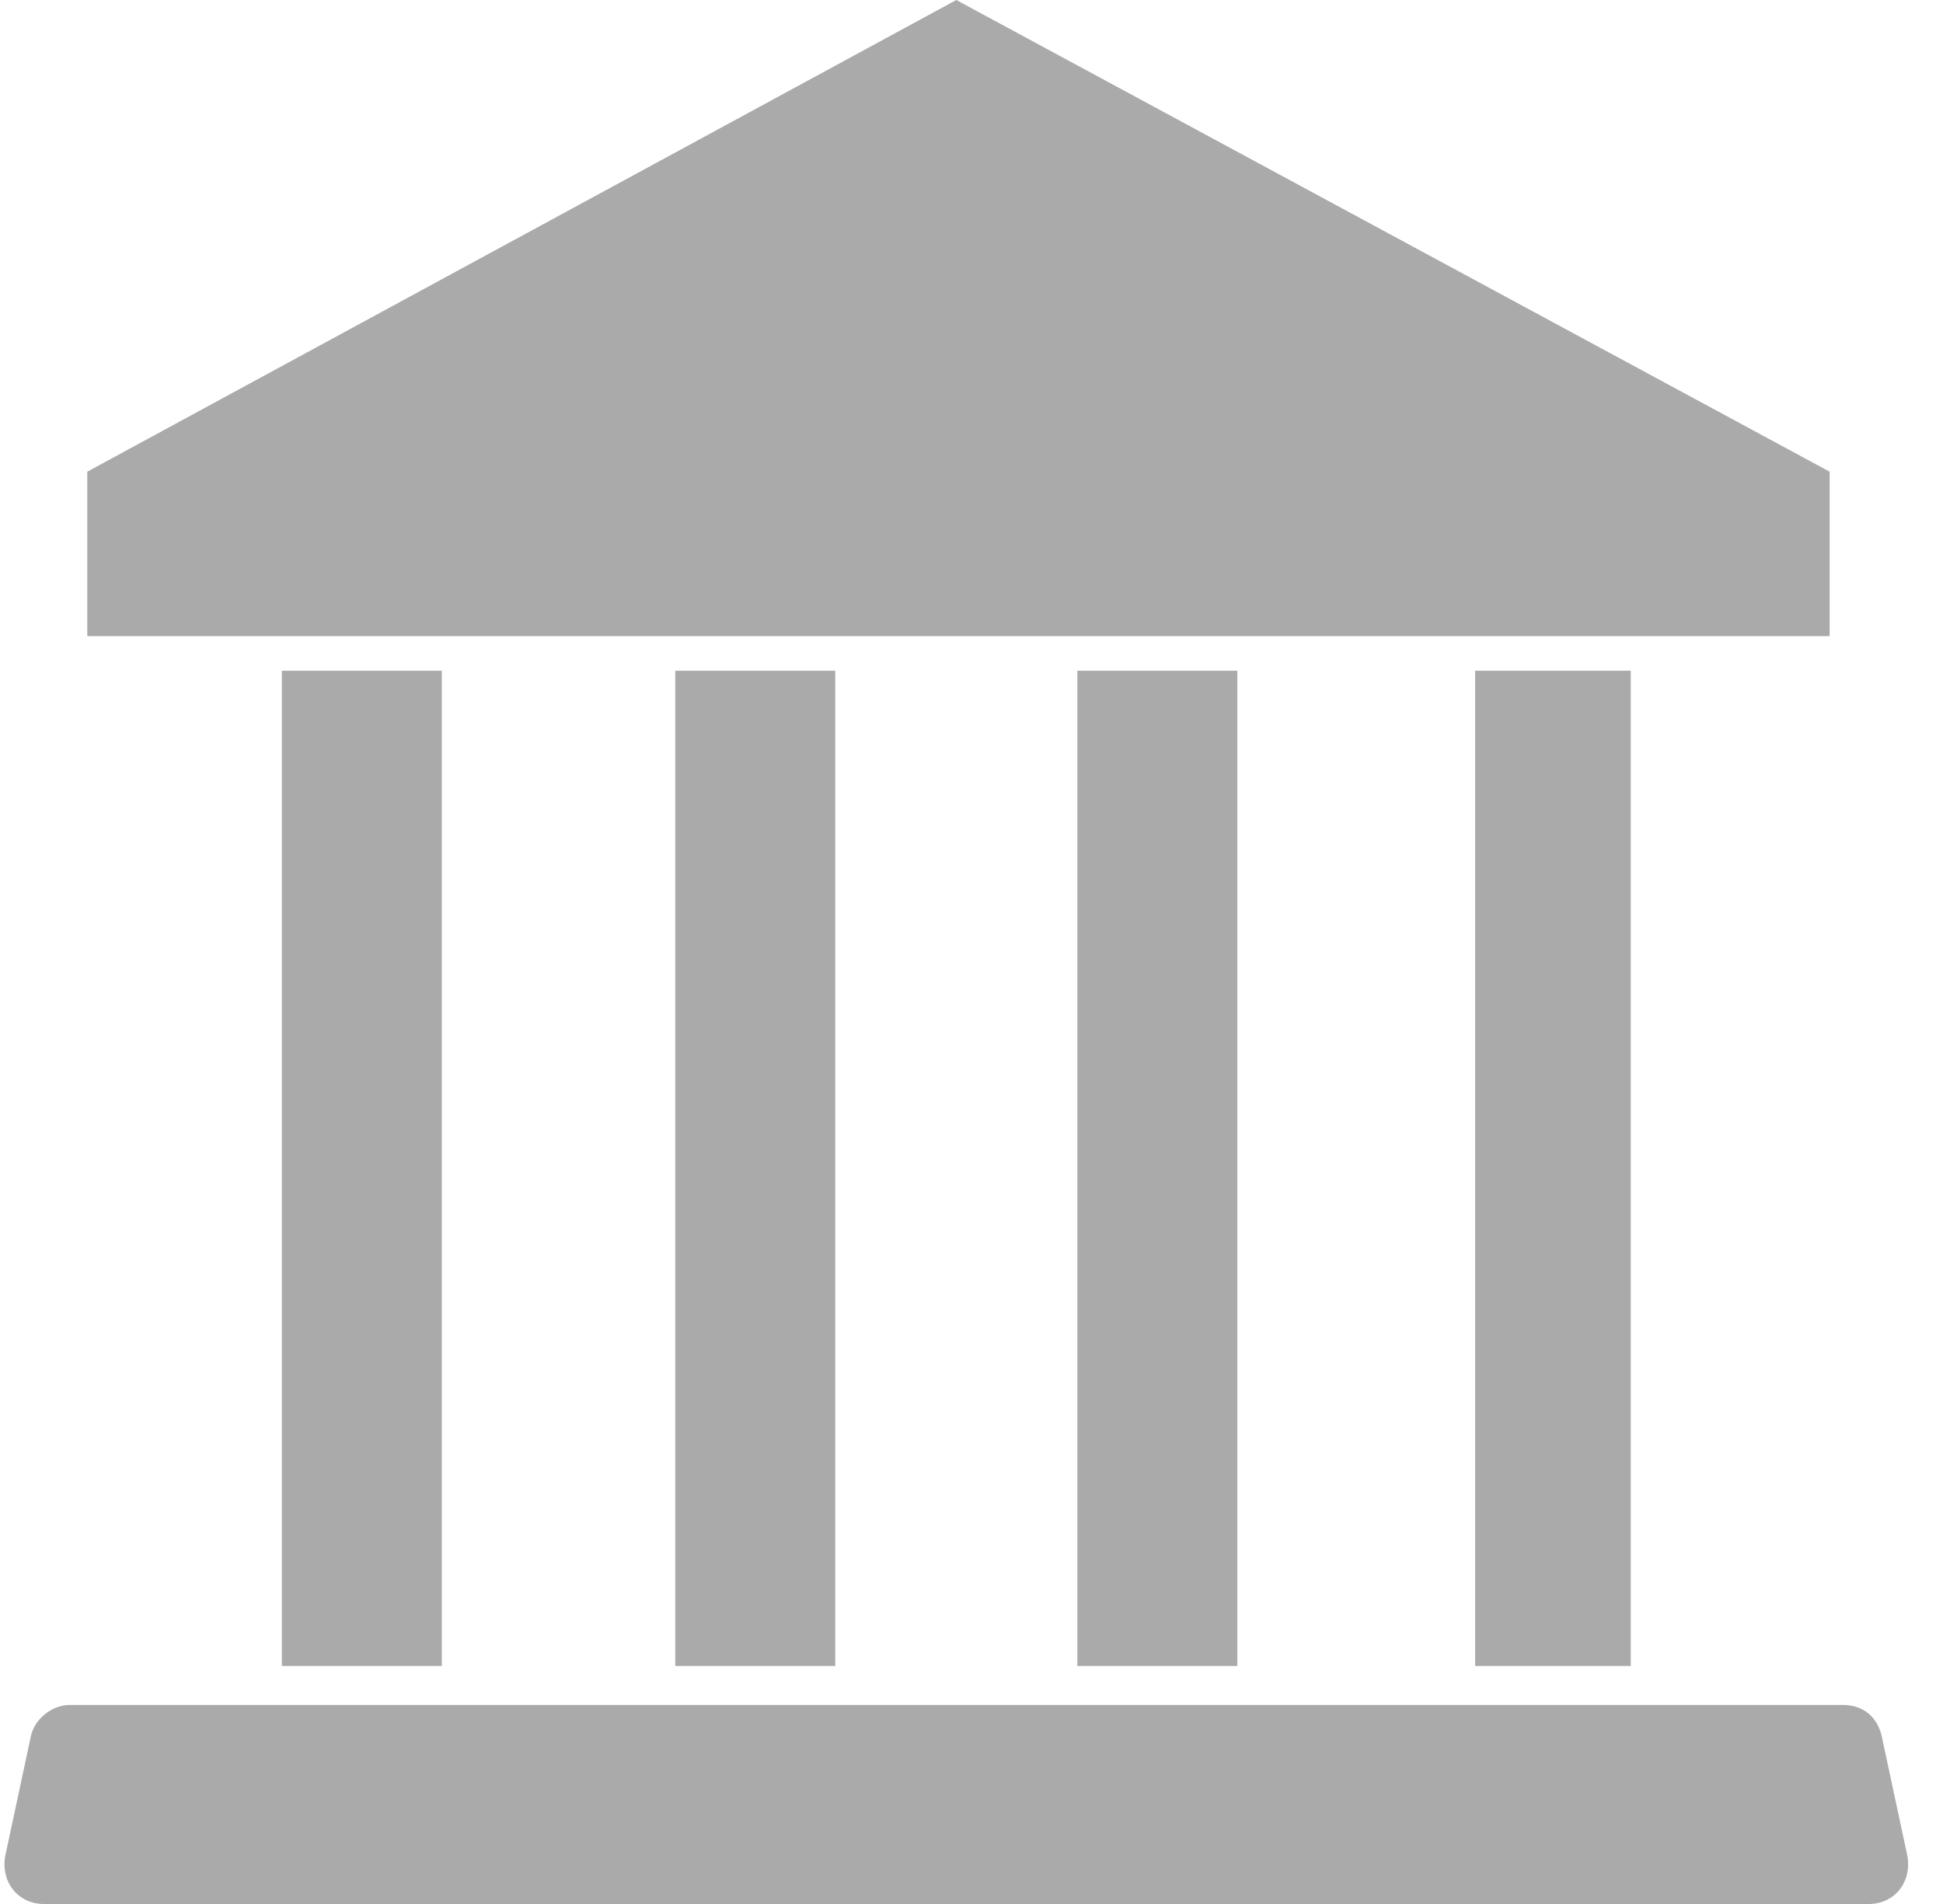
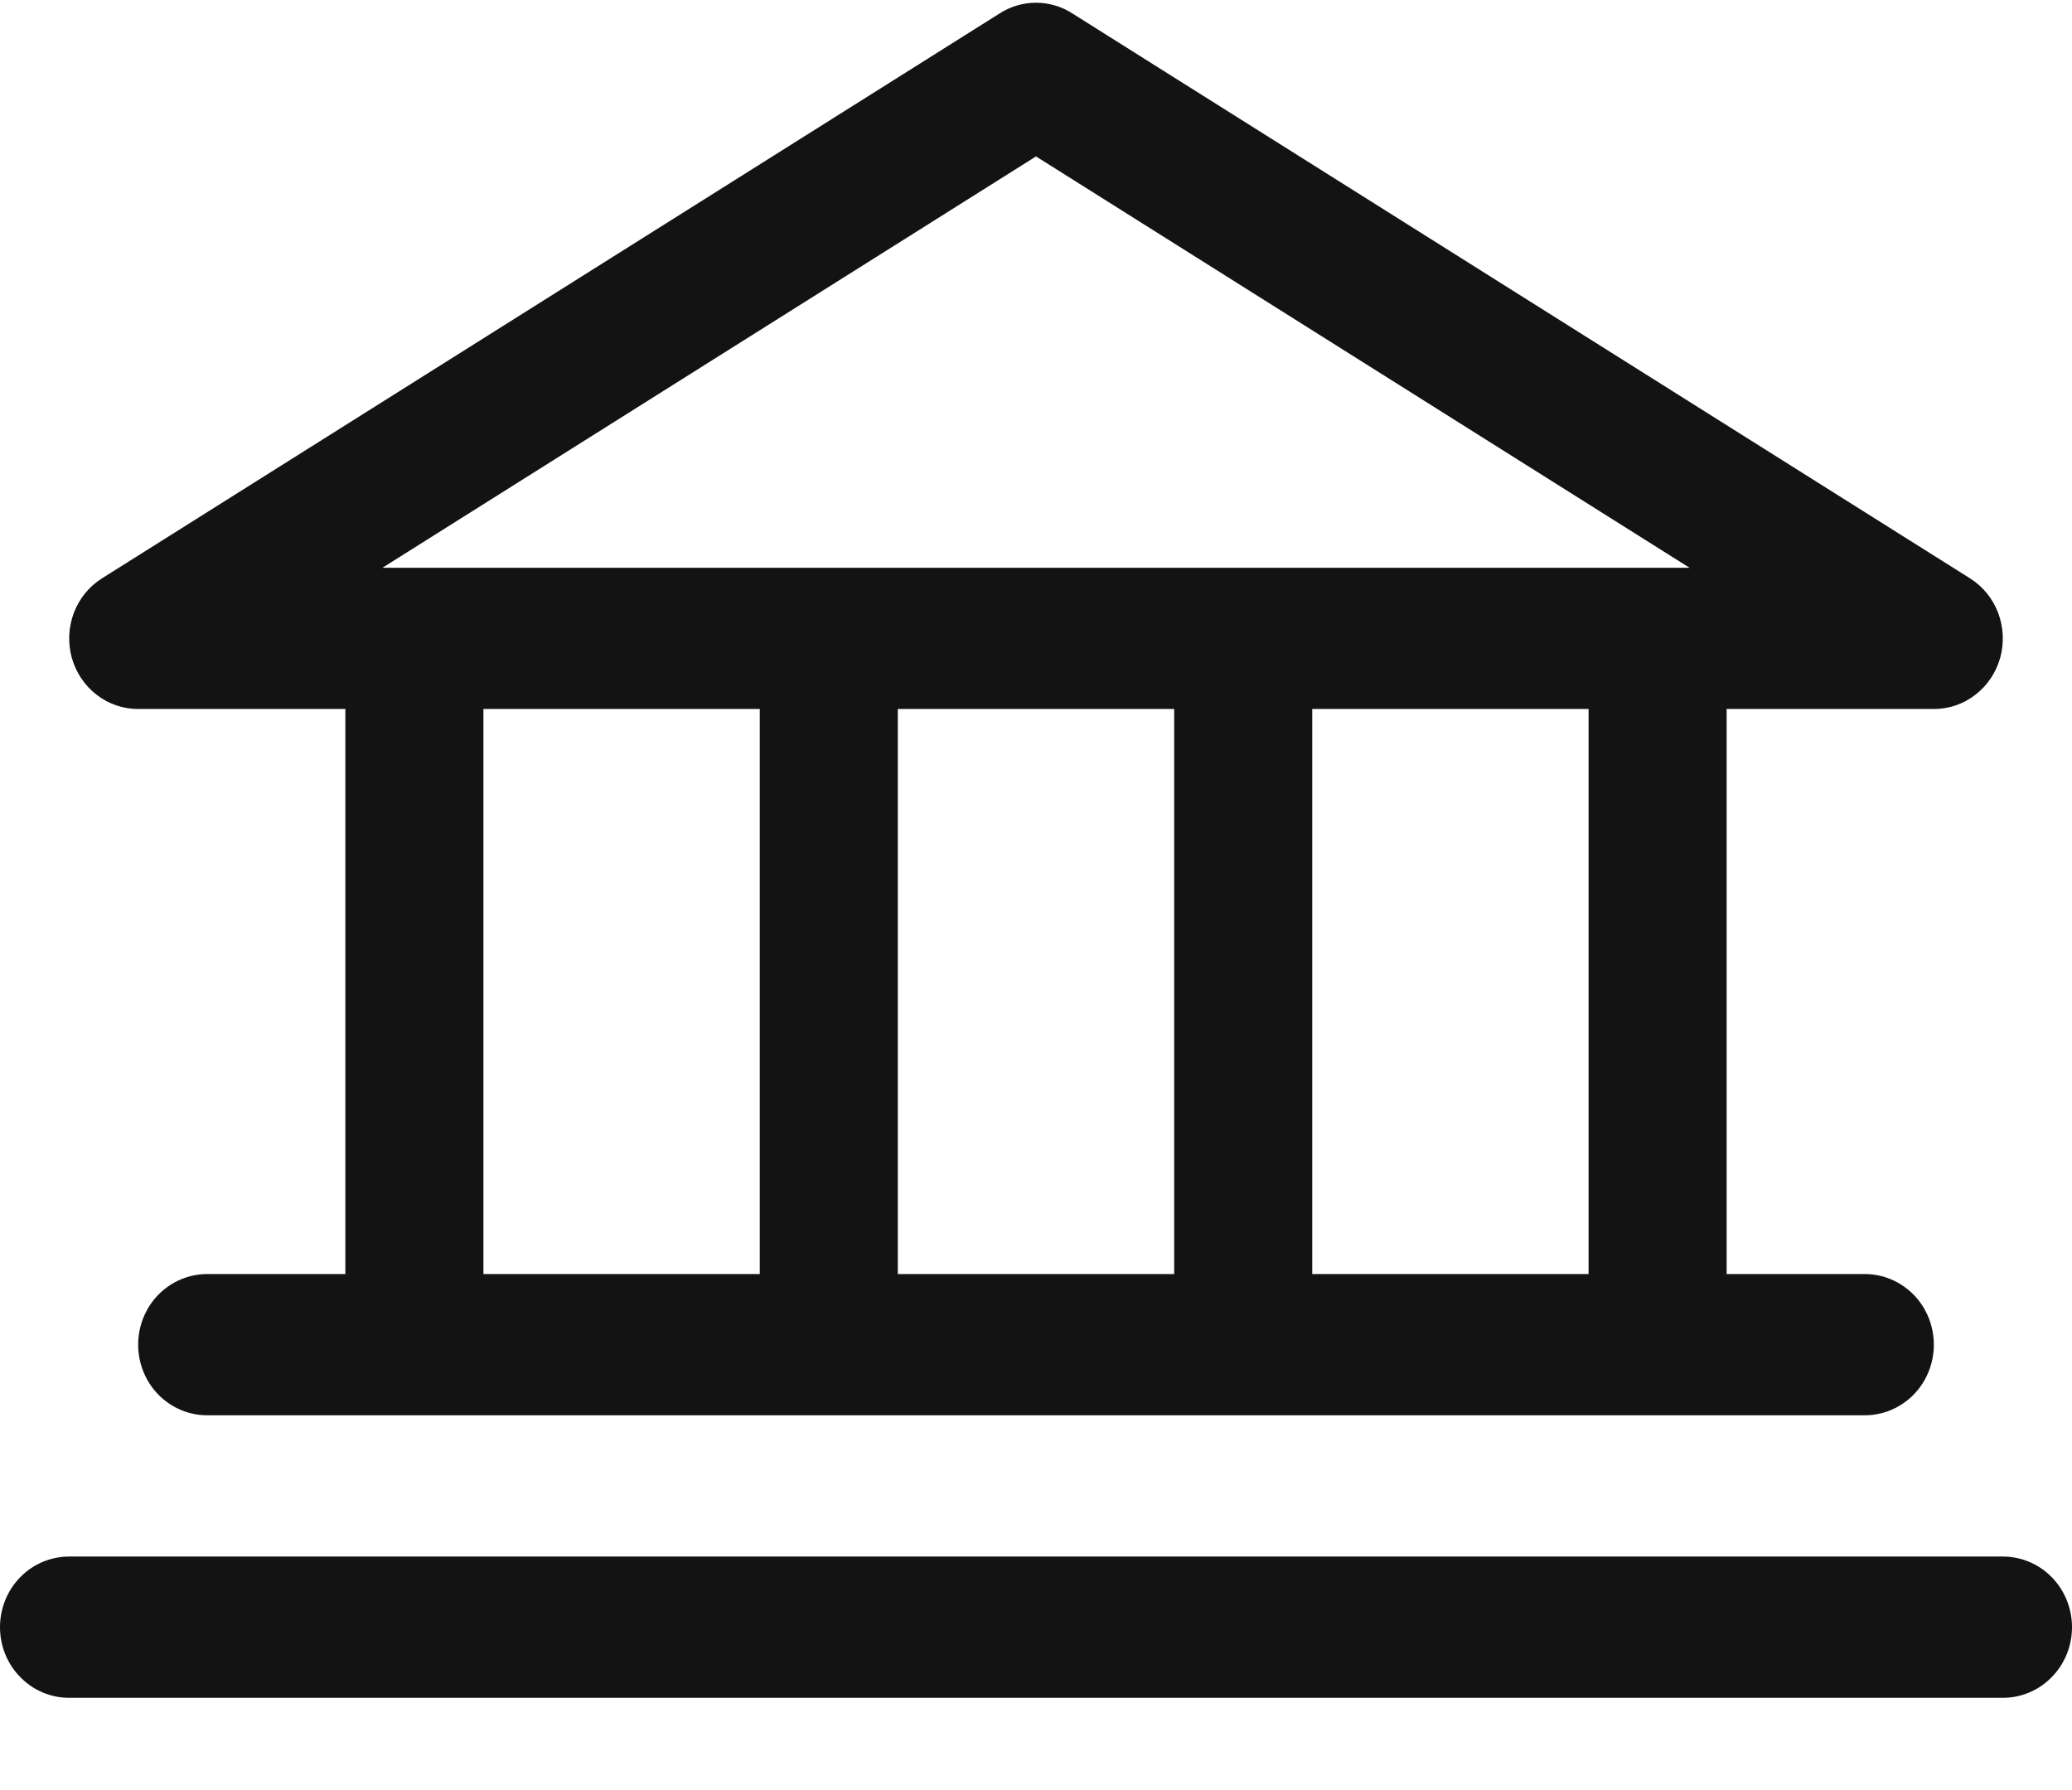
- <svg xmlns="http://www.w3.org/2000/svg" width="50" height="49" viewBox="0 0 50 49">
-   <path fill="#AAA" d="M24.609,16.37 L2.246,16.37 L2.246,12.139 L24.609,0 L47.083,12.139 L47.083,16.37 L24.609,16.37 Z M49.086,47.775 L48.418,44.657 C48.307,44.211 47.973,43.877 47.417,43.877 L1.801,43.877 C1.356,43.877 0.911,44.211 0.8,44.657 L0.132,47.775 C0.021,48.443 0.466,49 1.134,49 L48.084,49 C48.752,49 49.197,48.443 49.086,47.775 Z M11.369,42.875 L11.369,17.261 L7.253,17.261 L7.253,42.875 L11.369,42.875 Z M21.494,42.875 L21.494,17.261 L17.377,17.261 L17.377,42.875 L21.494,42.875 Z M31.841,42.875 L31.841,17.261 L27.724,17.261 L27.724,42.875 L31.841,42.875 Z M41.965,42.875 L41.965,17.261 L37.96,17.261 L37.96,42.875 L41.965,42.875 Z" />
+ <svg xmlns="http://www.w3.org/2000/svg" width="22" height="19" viewBox="0 0 22 19" fill="none">
+   <path d="M1.467 7.529H3.667V13.529H2.2C2.006 13.529 1.819 13.608 1.681 13.749C1.544 13.889 1.467 14.08 1.467 14.279C1.467 14.478 1.544 14.669 1.681 14.809C1.819 14.95 2.006 15.029 2.2 15.029H19.8C19.994 15.029 20.181 14.95 20.319 14.809C20.456 14.669 20.533 14.478 20.533 14.279C20.533 14.08 20.456 13.889 20.319 13.749C20.181 13.608 19.994 13.529 19.8 13.529H18.333V7.529H20.533C20.693 7.529 20.848 7.476 20.975 7.377C21.102 7.279 21.194 7.141 21.238 6.984C21.281 6.827 21.273 6.66 21.216 6.508C21.158 6.356 21.054 6.228 20.918 6.142L11.385 0.142C11.27 0.068 11.136 0.029 11 0.029C10.864 0.029 10.73 0.068 10.615 0.142L1.082 6.142C0.946 6.228 0.842 6.356 0.784 6.508C0.727 6.66 0.719 6.827 0.762 6.984C0.806 7.141 0.898 7.279 1.025 7.377C1.152 7.476 1.307 7.529 1.467 7.529ZM5.133 7.529H8.067V13.529H5.133V7.529ZM12.467 7.529V13.529H9.533V7.529H12.467ZM16.867 13.529H13.933V7.529H16.867V13.529ZM11 1.661L17.939 6.029H4.061L11 1.661ZM22 17.279C22 17.478 21.923 17.669 21.785 17.809C21.648 17.95 21.461 18.029 21.267 18.029H0.733C0.539 18.029 0.352 17.95 0.215 17.809C0.077 17.669 0 17.478 0 17.279C0 17.08 0.077 16.889 0.215 16.748C0.352 16.608 0.539 16.529 0.733 16.529H21.267C21.461 16.529 21.648 16.608 21.785 16.748C21.923 16.889 22 17.08 22 17.279Z" fill="#131313" />
</svg>
